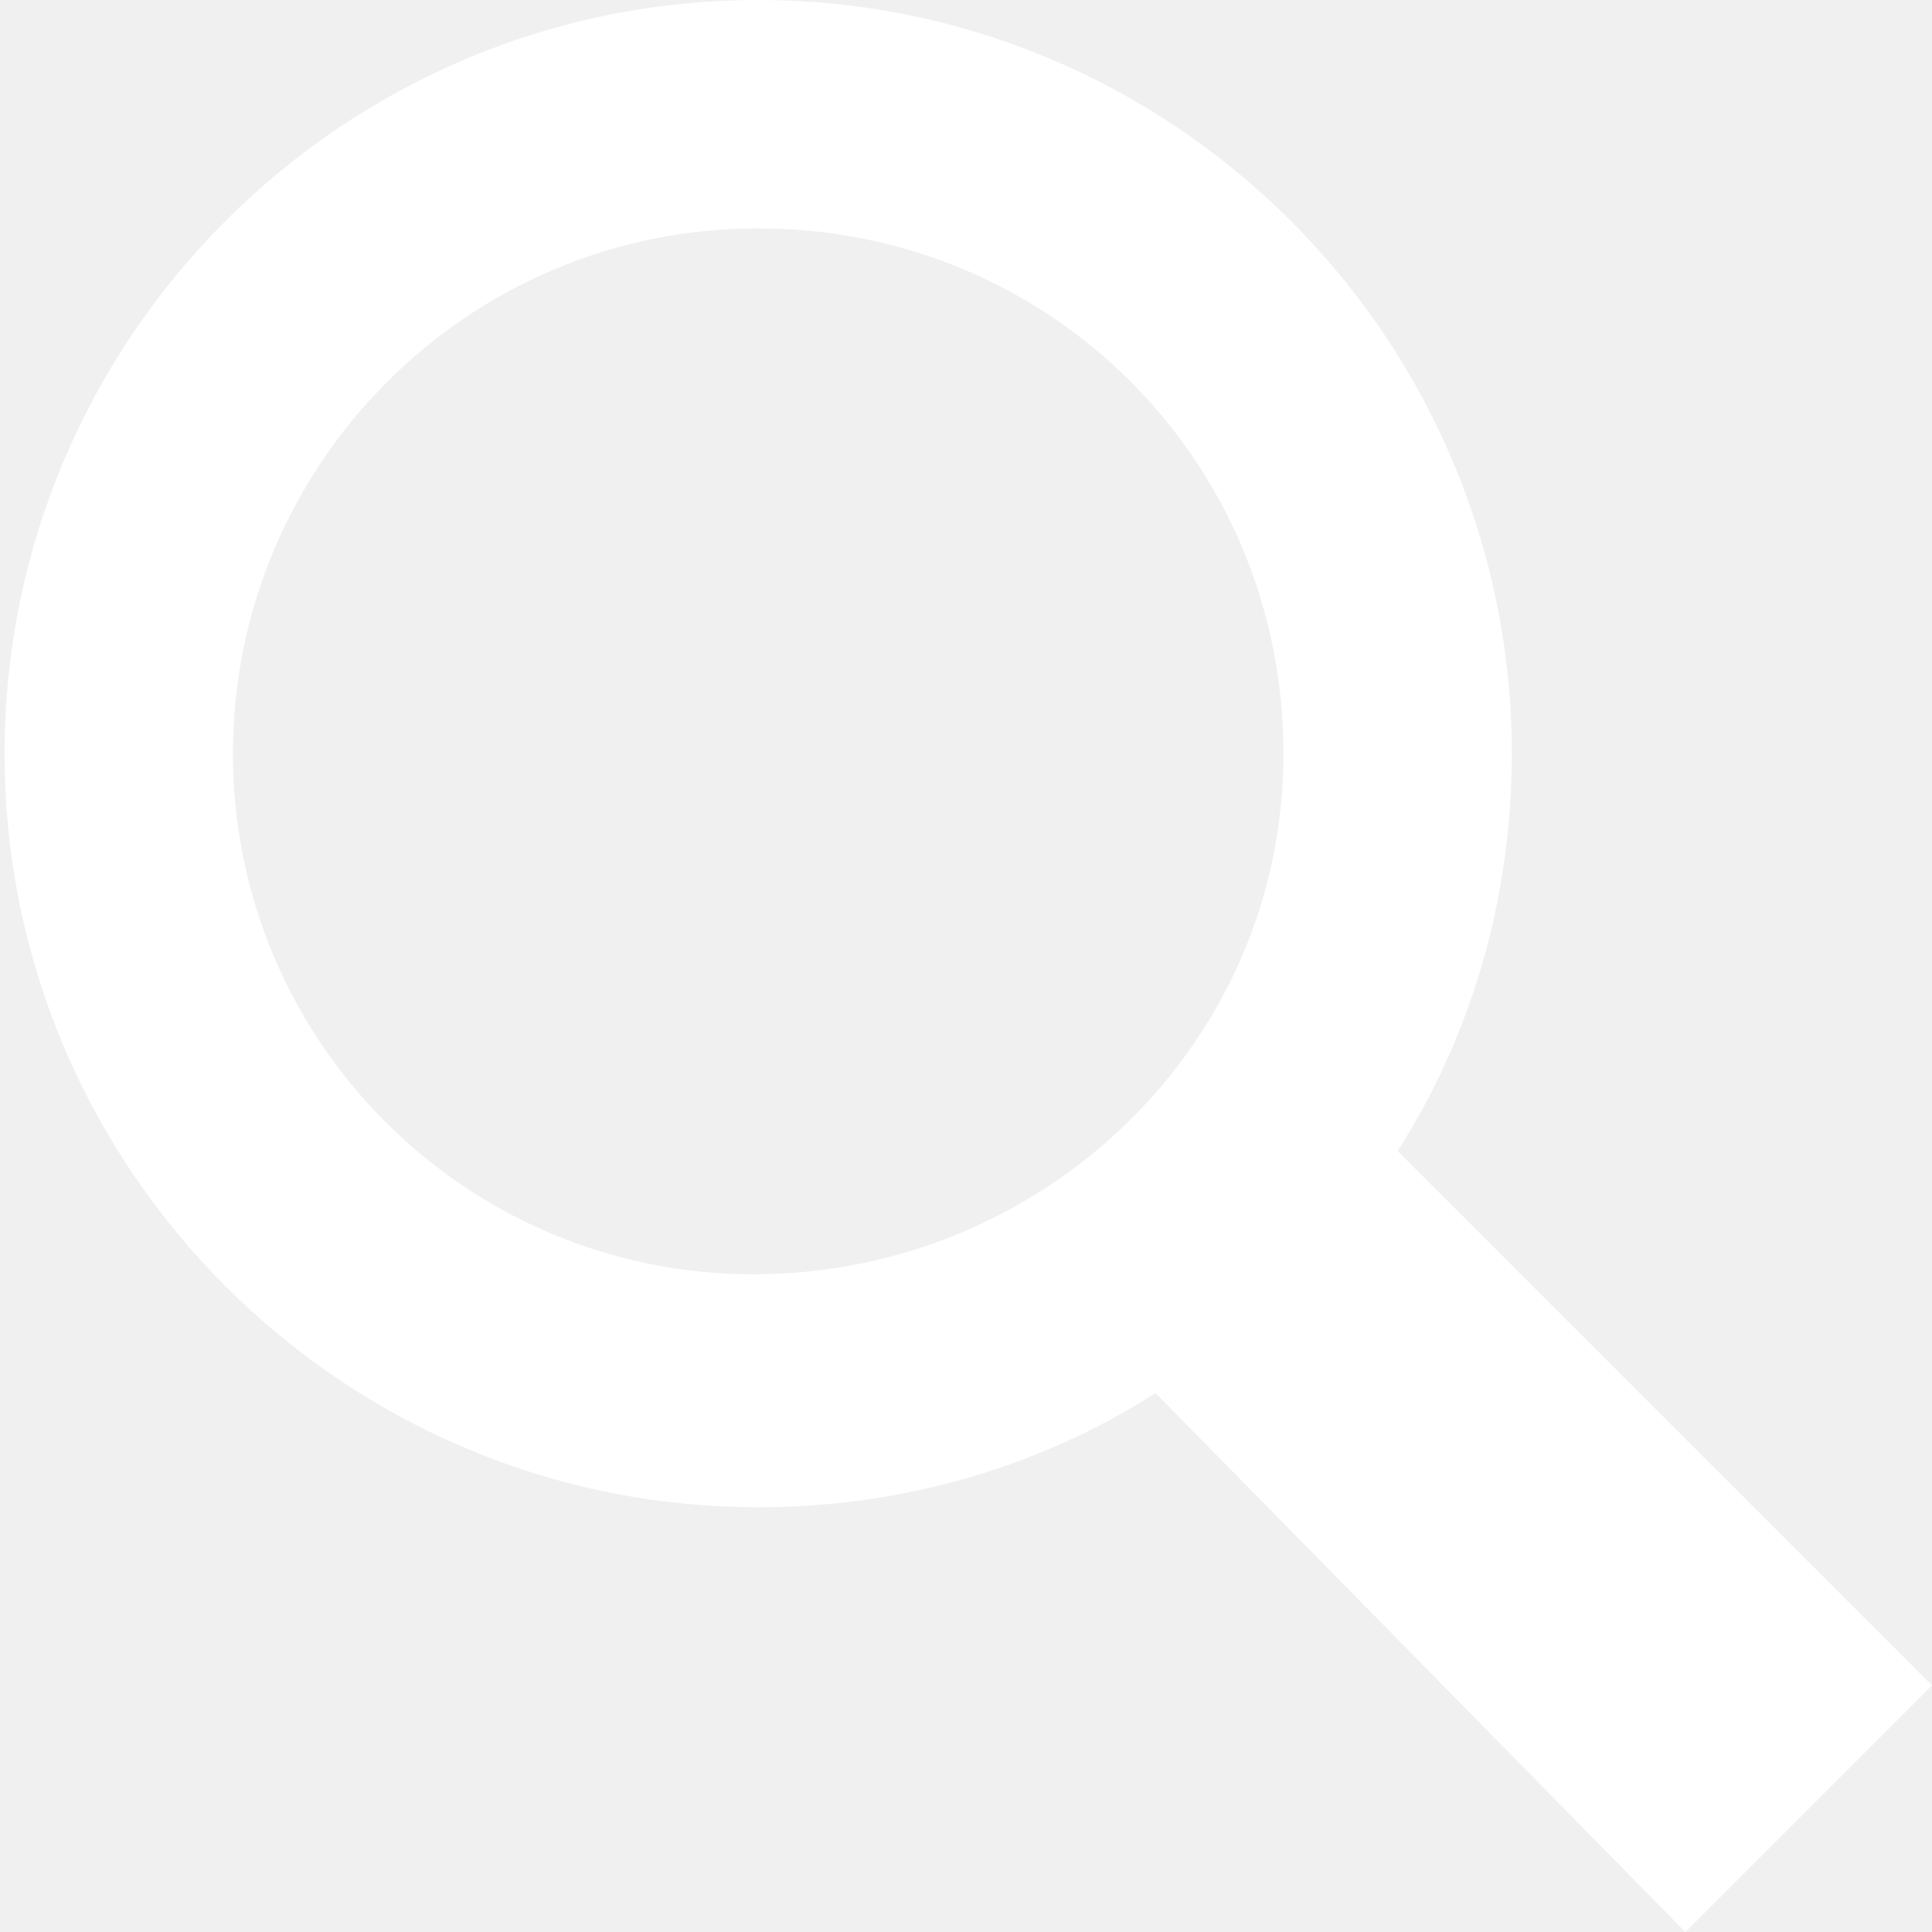
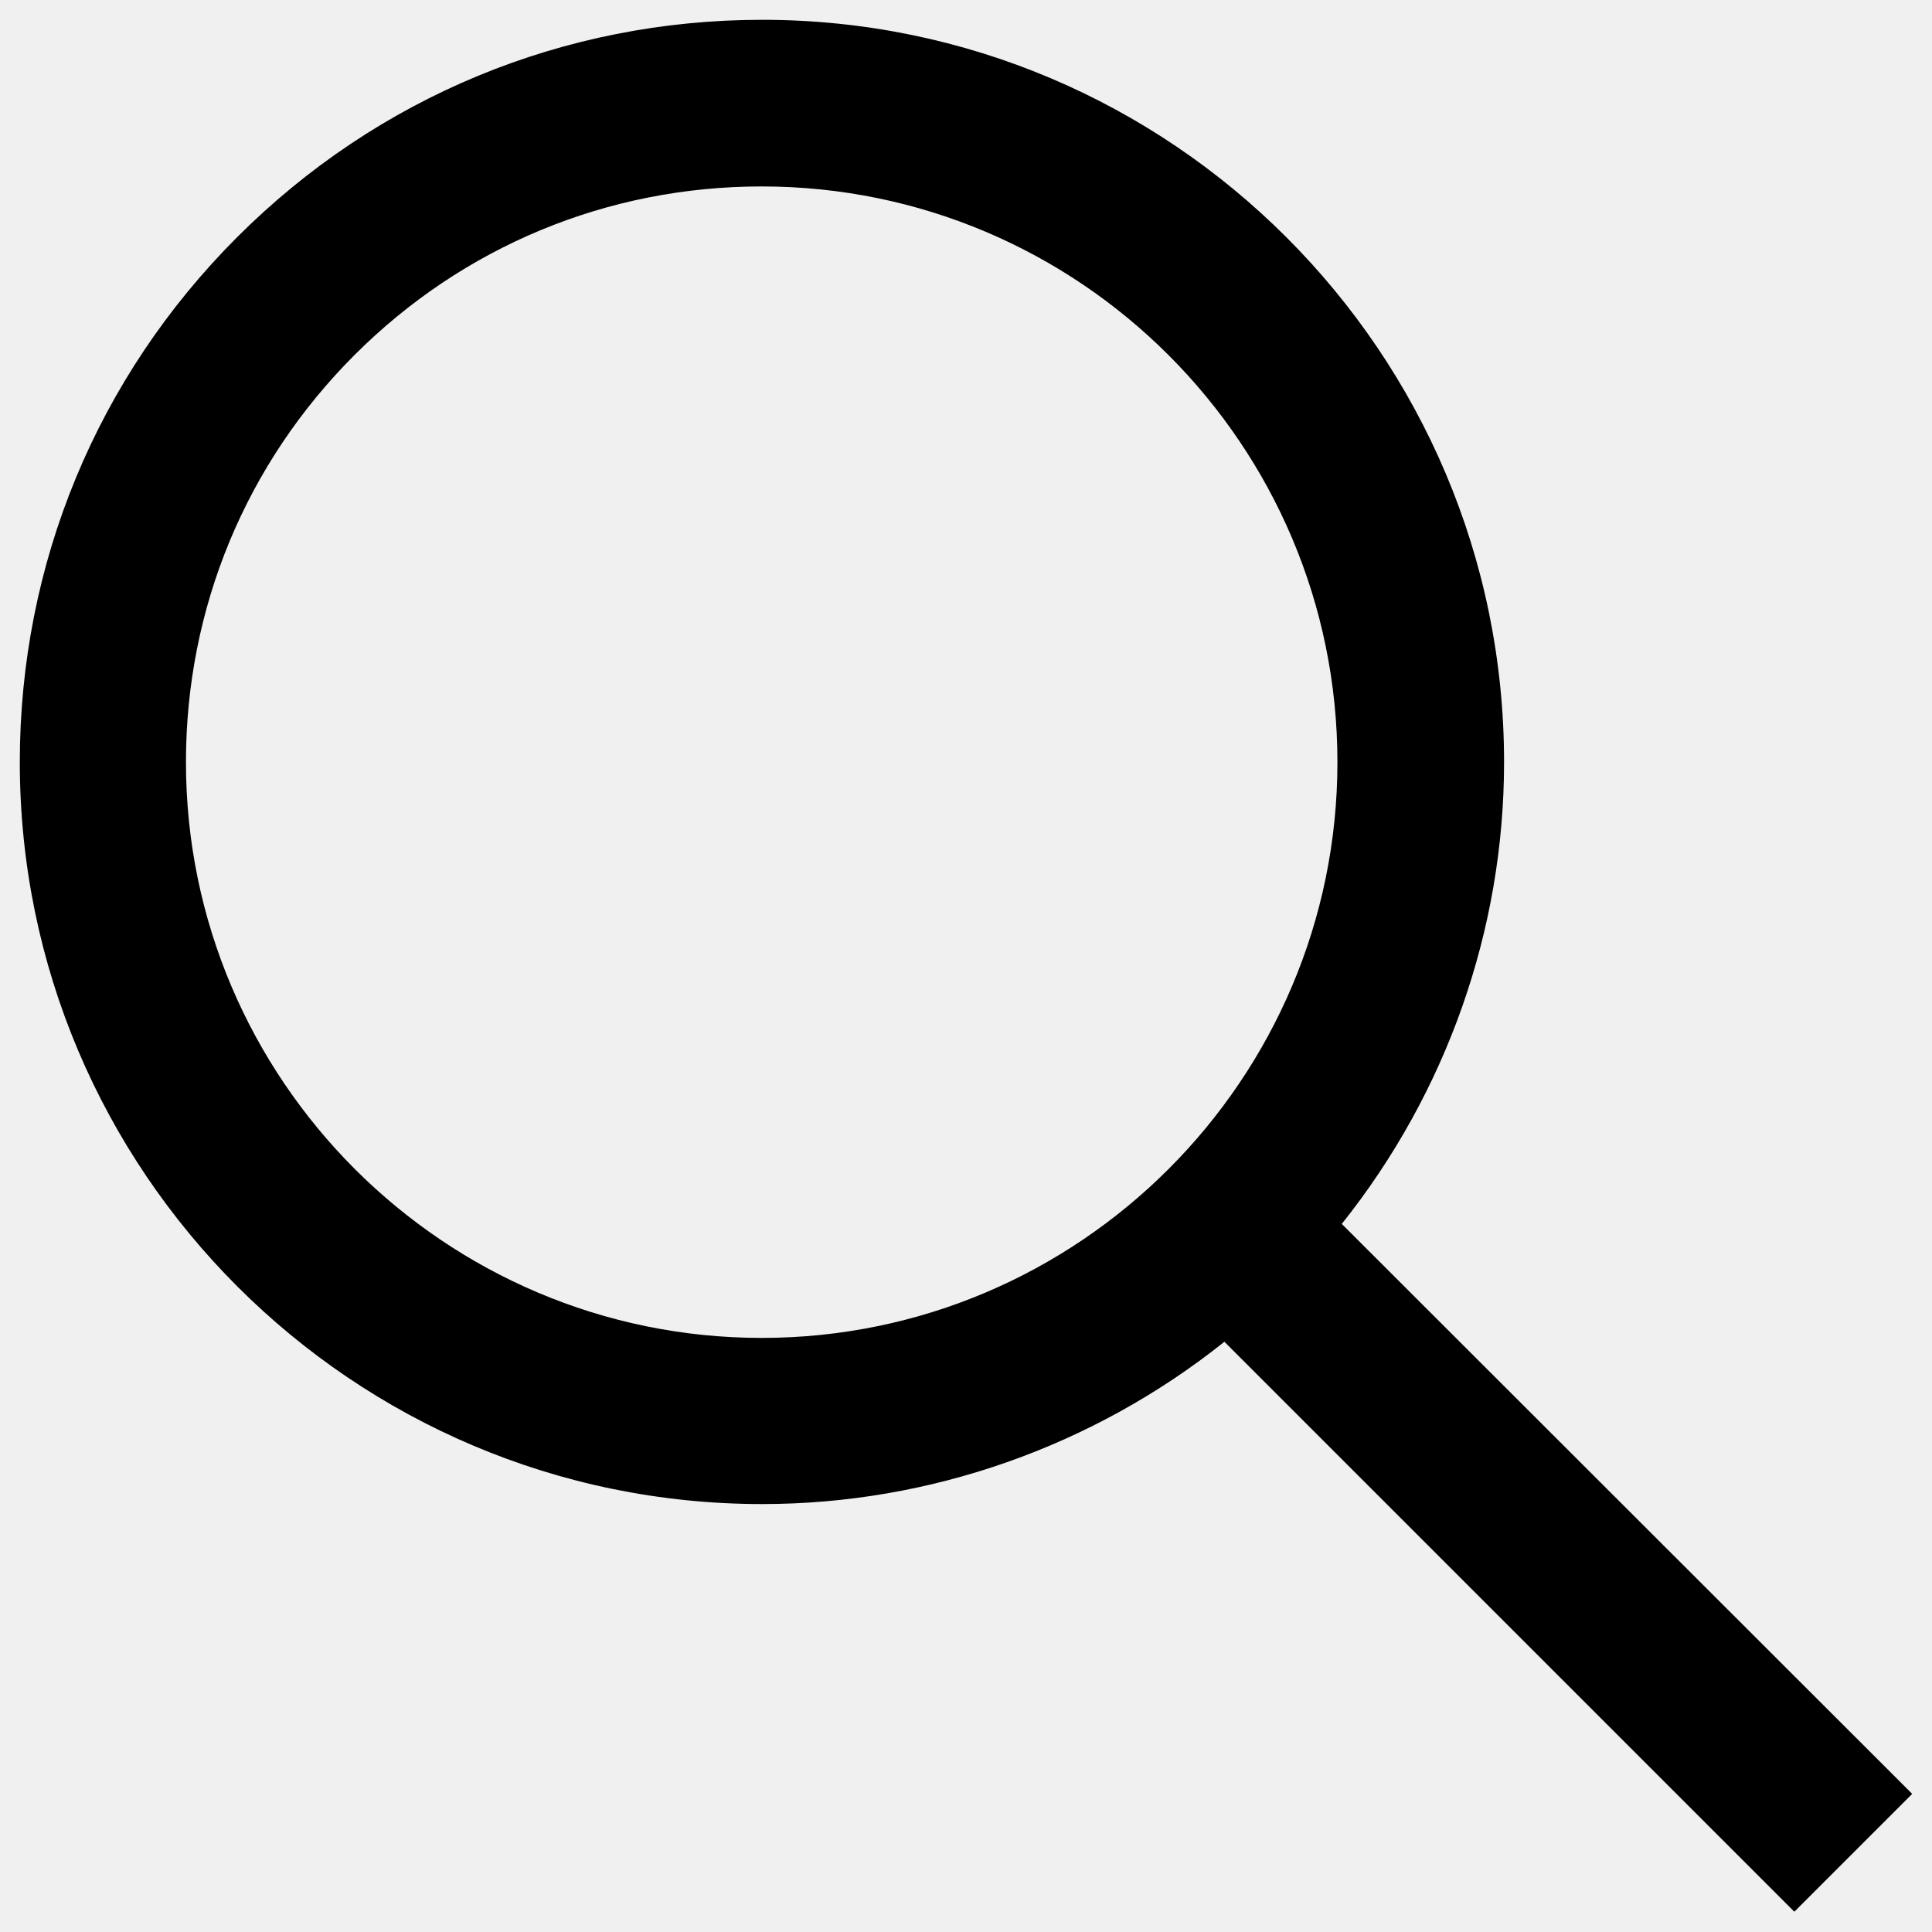
- <svg xmlns="http://www.w3.org/2000/svg" version="1.1" id="Layer_1" x="0px" y="0px" width="42.3px" height="42.3px" viewBox="-61.9 -24.9 42.3 42.3" enable-background="new -61.9 -24.9 42.3 42.3" xml:space="preserve">
+ <svg xmlns="http://www.w3.org/2000/svg" version="1.1" id="Layer_1" x="0px" y="0px" viewBox="-556.8 0.9 400 400" enable-background="new -556.8 0.9 400 400" xml:space="preserve">
  <g>
	</g>
-   <path fill="#FFFFFF" d="M-19.6,12L-31.3,0.3c1.6-2.5,2.5-5.5,2.5-8.7c0-9.1-7.4-16.5-16.5-16.5s-16.5,7.4-16.5,16.5  s7.4,16.5,16.5,16.5c3.2,0,6.2-0.9,8.7-2.5L-25,17.4L-19.6,12z M-56.8-8.4c0-6.3,5.1-11.5,11.5-11.5s11.5,5.1,11.5,11.5  S-39.1,3-45.4,3S-56.8-2.1-56.8-8.4z" />
+   <path d="M-279,254.3c21.7-27.2,33.6-60.9,33.6-95.6C-245.4,73.9-314.3,5-399,5c-41.1,0-79.7,16-108.7,45c-29,29-45,67.6-45,108.7  c0,84.7,68.9,153.6,153.7,153.6c34.7,0,68.5-11.9,95.7-33.6l118,118l24.4-24.4L-279,254.3z M-279.9,158.7  c0,65.7-53.5,119.2-119.2,119.2s-119.2-53.5-119.2-119.2c0-31.9,12.4-61.8,34.9-84.3c22.5-22.5,52.4-34.9,84.3-34.9  C-333.3,39.5-279.9,93-279.9,158.7z" />
</svg>
